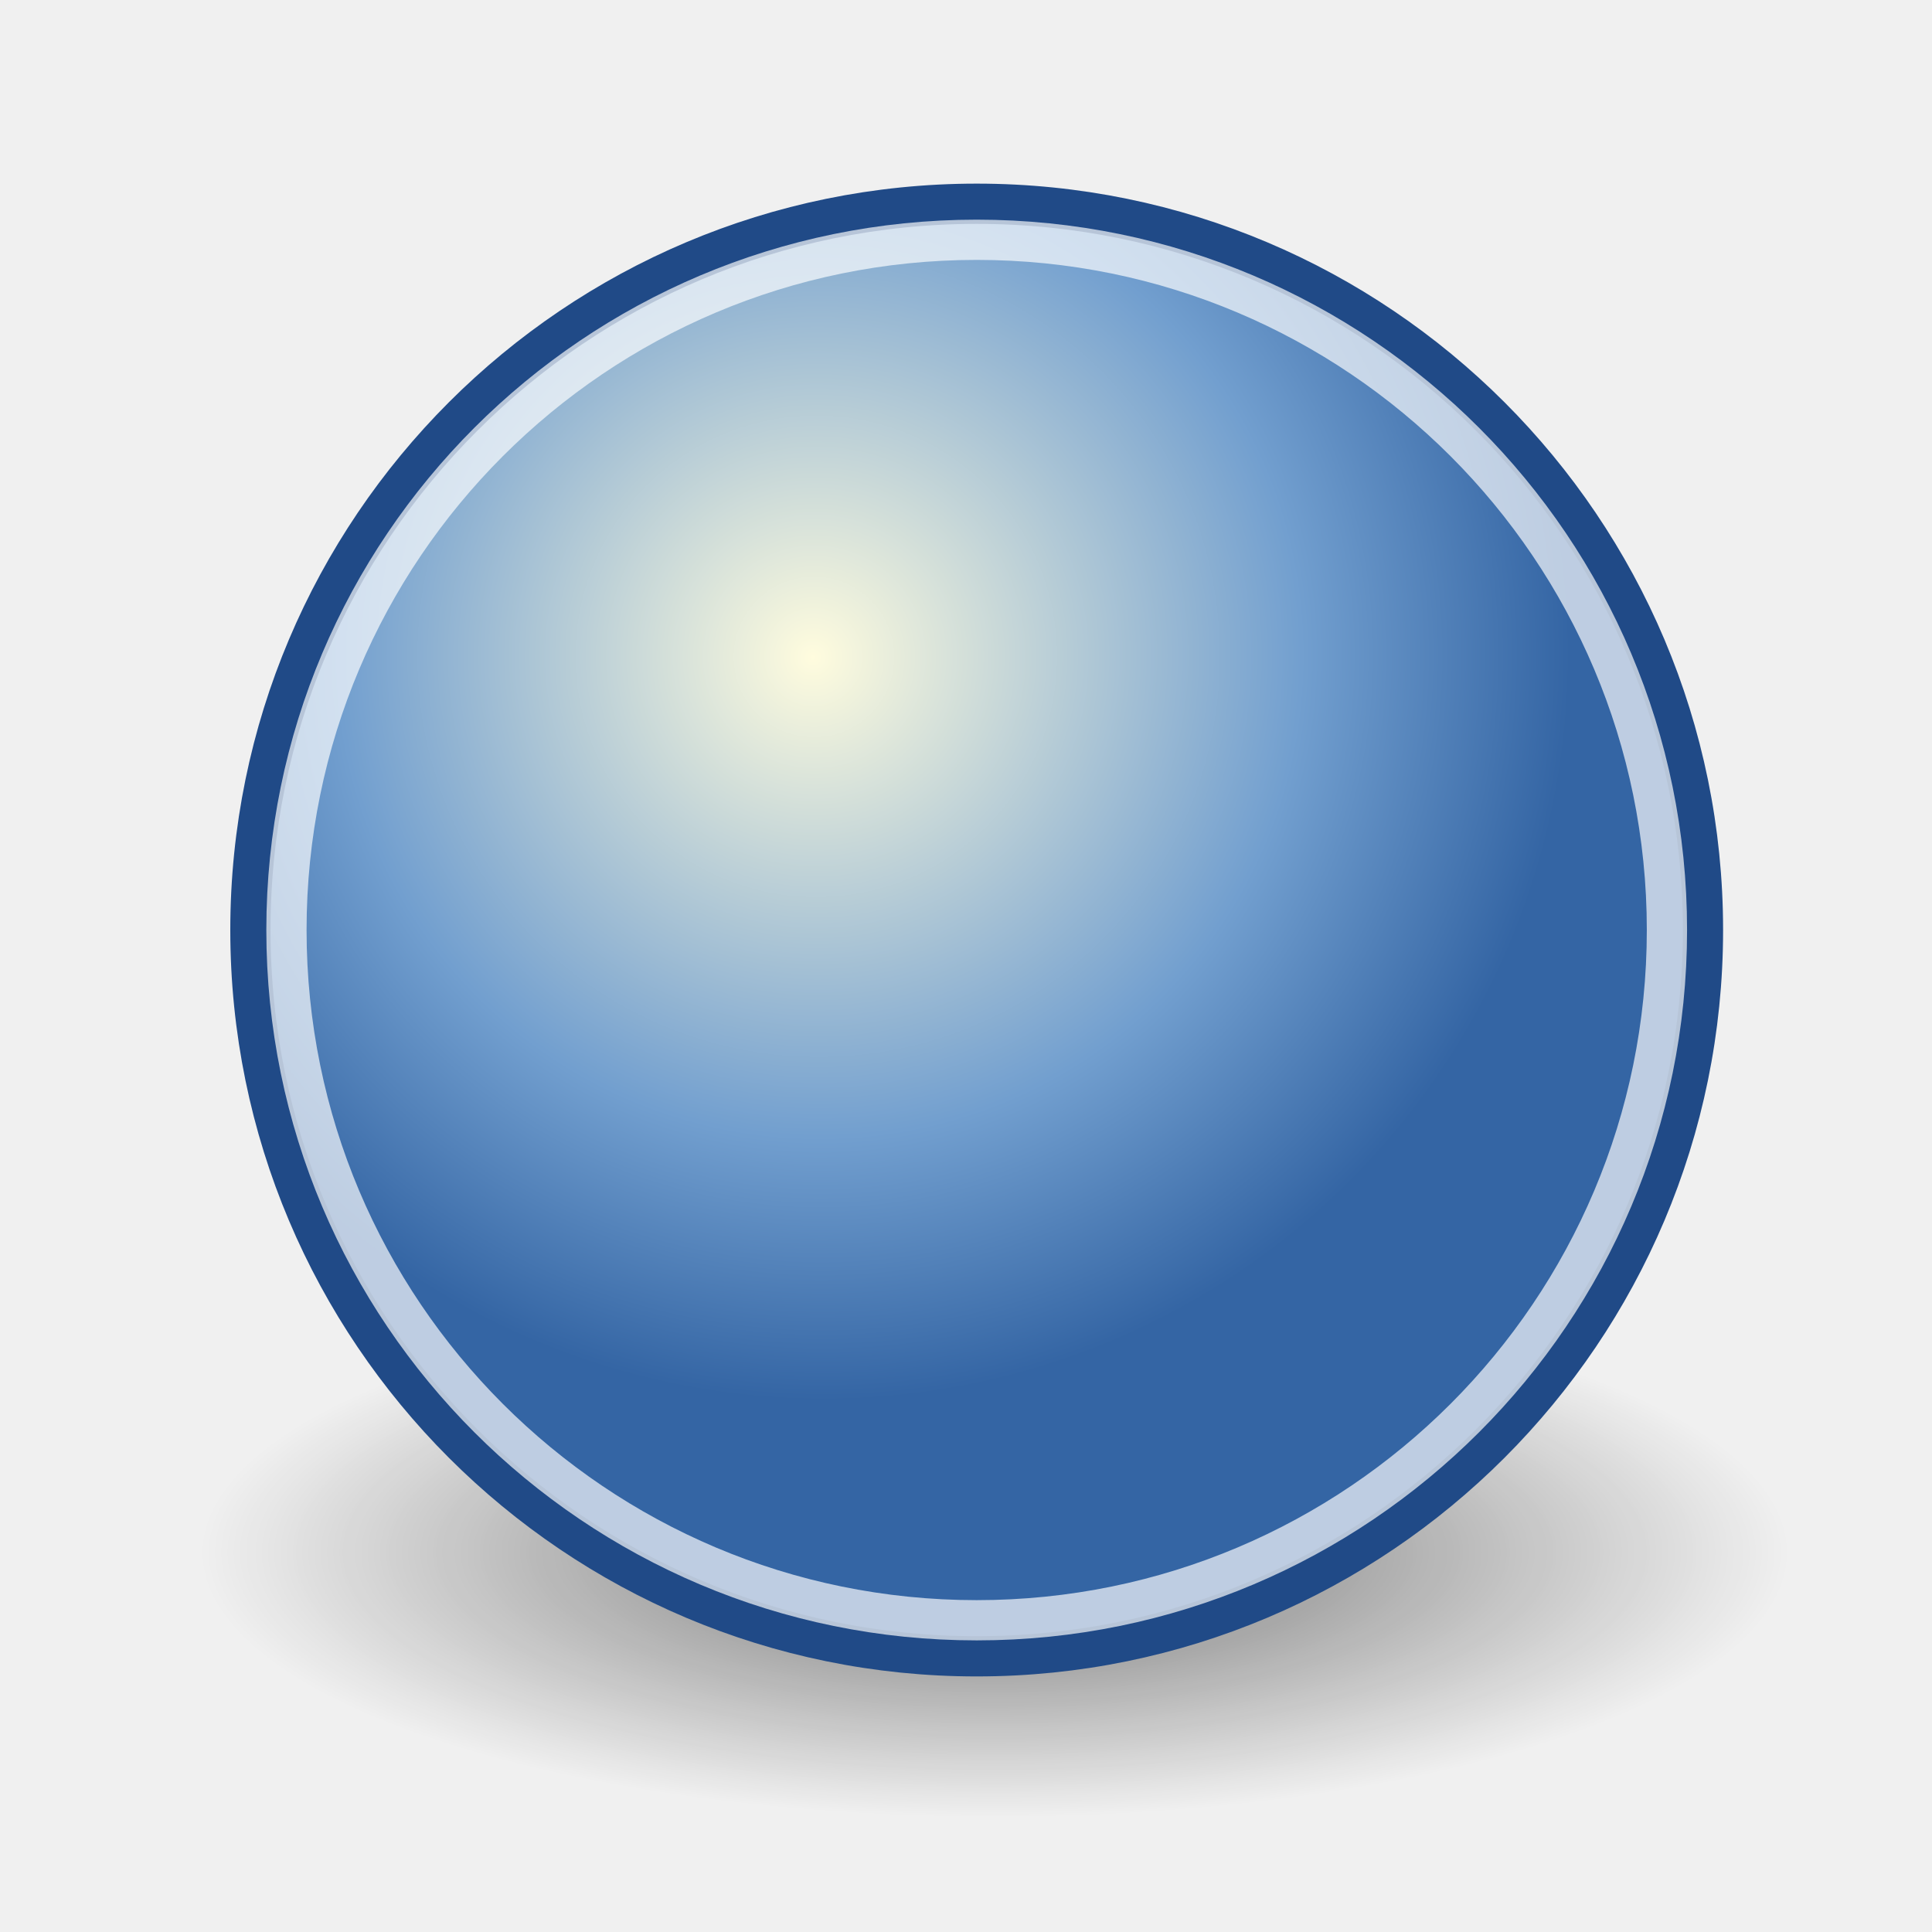
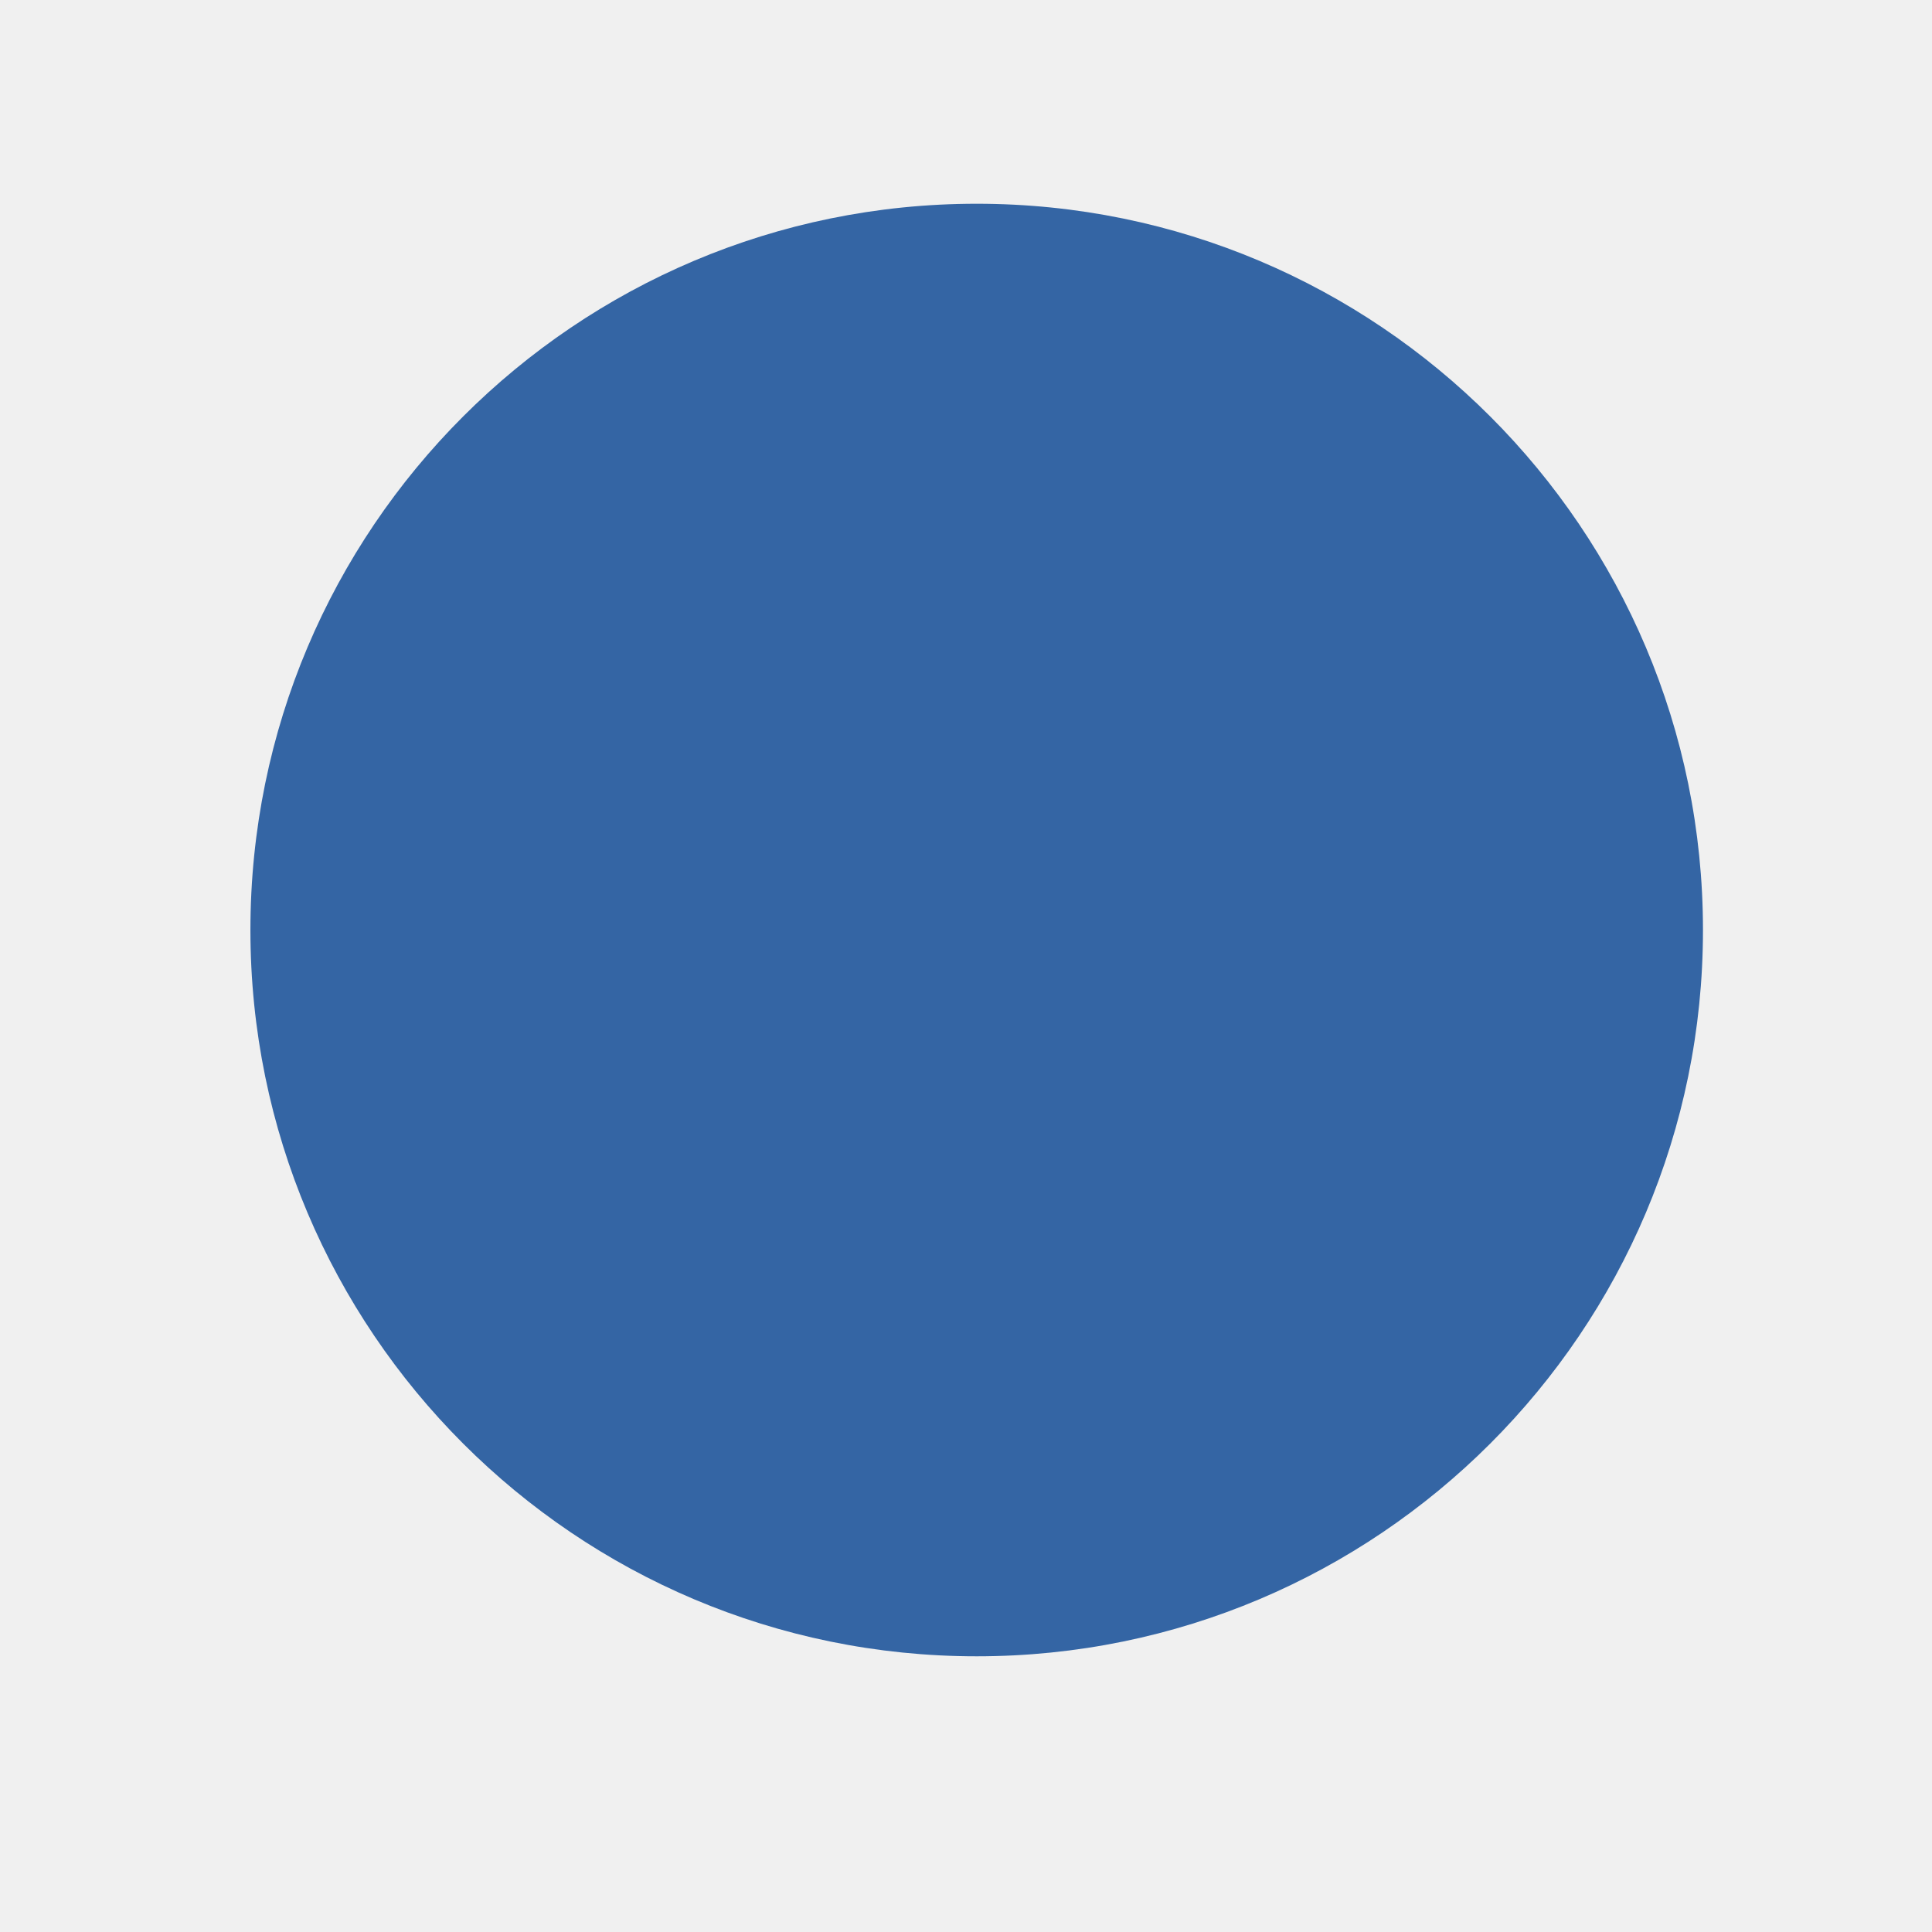
- <svg xmlns="http://www.w3.org/2000/svg" xmlns:xlink="http://www.w3.org/1999/xlink" id="svg4376" height="48px" width="48px">
+ <svg xmlns="http://www.w3.org/2000/svg" xmlns:xlink="http://www.w3.org/1999/xlink" id="svg4376" height="48px" width="48px" version="1.1">
  <defs id="defs3">
    <linearGradient id="linearGradient3290">
      <stop id="stop3292" offset="0" style="stop-color:#fffcde;stop-opacity:1;" />
      <stop style="stop-color:#729fcf;stop-opacity:1;" offset="0.645" id="stop3294" />
      <stop id="stop3296" offset="1" style="stop-color:#3465a4;stop-opacity:1;" />
    </linearGradient>
-     <radialGradient r="8.902" fy="15.756" fx="29.158" cy="15.721" cx="29.288" gradientUnits="userSpaceOnUse" id="radialGradient2714" xlink:href="#linearGradient3290" />
    <linearGradient id="linearGradient2509">
      <stop style="stop-color:#fffbd5;stop-opacity:1;" offset="0" id="stop2511" />
      <stop style="stop-color:#edd400;stop-opacity:1;" offset="1" id="stop2513" />
    </linearGradient>
    <radialGradient gradientTransform="matrix(1.25,0,0,1.25,53.52055,-13.37211)" id="aigrd2" cx="25.053" cy="39.593" r="15.757" fx="25.053" fy="39.593" gradientUnits="userSpaceOnUse">
      <stop offset="0" style="stop-color:#777777;stop-opacity:1;" id="stop8602" />
      <stop offset="1" style="stop-color:#000000" id="stop8604" />
    </radialGradient>
    <linearGradient id="linearGradient4565">
      <stop id="stop4567" offset="0" style="stop-color:#000000;stop-opacity:1;" />
      <stop id="stop4569" offset="1" style="stop-color:#000000;stop-opacity:0;" />
    </linearGradient>
    <linearGradient id="linearGradient3824">
      <stop id="stop3826" offset="0" style="stop-color:#ffffff;stop-opacity:1;" />
      <stop id="stop3828" offset="1" style="stop-color:#c9c9c9;stop-opacity:1;" />
    </linearGradient>
    <linearGradient id="linearGradient3800">
      <stop id="stop3802" offset="0" style="stop-color:#ffeed6;stop-opacity:1;" />
      <stop style="stop-color:#e49c2f;stop-opacity:1;" offset="0.5" id="stop8664" />
      <stop id="stop3804" offset="1" style="stop-color:#ffc66c;stop-opacity:1;" />
    </linearGradient>
    <radialGradient gradientUnits="userSpaceOnUse" gradientTransform="matrix(1,0,0,0.333333,0,25.71429)" r="19.714" fy="38.571" fx="24.714" cy="38.571" cx="24.714" id="radialGradient4571" xlink:href="#linearGradient4565" />
    <radialGradient xlink:href="#aigrd2" id="radialGradient2211" gradientUnits="userSpaceOnUse" gradientTransform="matrix(1.25,0,0,1.25,39.41053,-19.20819)" cx="25.053" cy="39.593" fx="25.053" fy="39.593" r="15.757" />
    <radialGradient xlink:href="#aigrd2" id="radialGradient2213" gradientUnits="userSpaceOnUse" gradientTransform="matrix(1.357899,0,0,0.416667,55.84561,15.2093)" cx="-23.452" cy="38.603" fx="-23.452" fy="38.603" r="15.757" />
    <radialGradient xlink:href="#aigrd2" id="radialGradient1342" gradientUnits="userSpaceOnUse" gradientTransform="matrix(0.28431,0,0,0.416667,30.45155,18.23307)" cx="-23.452" cy="38.603" fx="-23.452" fy="38.603" r="15.757" />
  </defs>
  <g id="layer1">
-     <path d="M 44.429 38.571 A 19.714 6.571 0 1 1  5,38.571 A 19.714 6.571 0 1 1  44.429 38.571 z" id="path4563" style="opacity:0.532;color:#000000;fill:url(#radialGradient4571);fill-opacity:1.0;fill-rule:evenodd;stroke:none;stroke-width:0.405;stroke-linecap:round;stroke-linejoin:round;marker:none;marker-start:none;marker-mid:none;marker-end:none;stroke-miterlimit:4;stroke-dasharray:none;stroke-dashoffset:0;stroke-opacity:1;visibility:visible;display:inline;overflow:visible" />
-     <path transform="matrix(2.083142,0,0,2.083142,-40.54715,-16.49224)" d="M 39.775 19.009 A 8.662 8.662 0 1 1  22.451,19.009 A 8.662 8.662 0 1 1  39.775 19.009 z" id="path4320" style="overflow:visible;display:inline;visibility:visible;stroke-opacity:1;stroke-dashoffset:0;stroke-dasharray:none;stroke-miterlimit:4;marker-end:none;marker-mid:none;marker-start:none;marker:none;stroke-linejoin:round;stroke-linecap:round;stroke-width:0.48;stroke:#204a87;fill-rule:evenodd;fill-opacity:1;fill:url(#radialGradient2714);color:#000000;opacity:1" />
-     <path transform="matrix(1.979782,0,0,1.979782,-37.33128,-14.52746)" style="opacity:0.677;color:#000000;fill:none;fill-opacity:1;fill-rule:evenodd;stroke:#ffffff;stroke-width:0.505;stroke-linecap:round;stroke-linejoin:round;marker:none;marker-start:none;marker-mid:none;marker-end:none;stroke-miterlimit:4;stroke-dasharray:none;stroke-dashoffset:0;stroke-opacity:1;visibility:visible;display:inline;overflow:visible" id="path4322" d="M 39.775 19.009 A 8.662 8.662 0 1 1  22.451,19.009 A 8.662 8.662 0 1 1  39.775 19.009 z" />
+     <path transform="matrix(2.083142,0,0,2.083142,-40.54715,-16.49224)" d="M 39.775 19.009 A 8.662 8.662 0 1 1  22.451,19.009 A 8.662 8.662 0 1 1  39.775 19.009 z" id="path4320" style="overflow:visible;display:inline;visibility:visible;stroke-opacity:1;stroke-dashoffset:0;stroke-dasharray:none;stroke-miterlimit:4;marker-end:none;marker-mid:none;marker-start:none;marker:none;stroke-linejoin:round;stroke-linecap:round;stroke-width:0.48;stroke:none;fill-rule:evenodd;fill-opacity:1;fill:#3465a4;color:#000000;opacity:1" />
  </g>
</svg>
